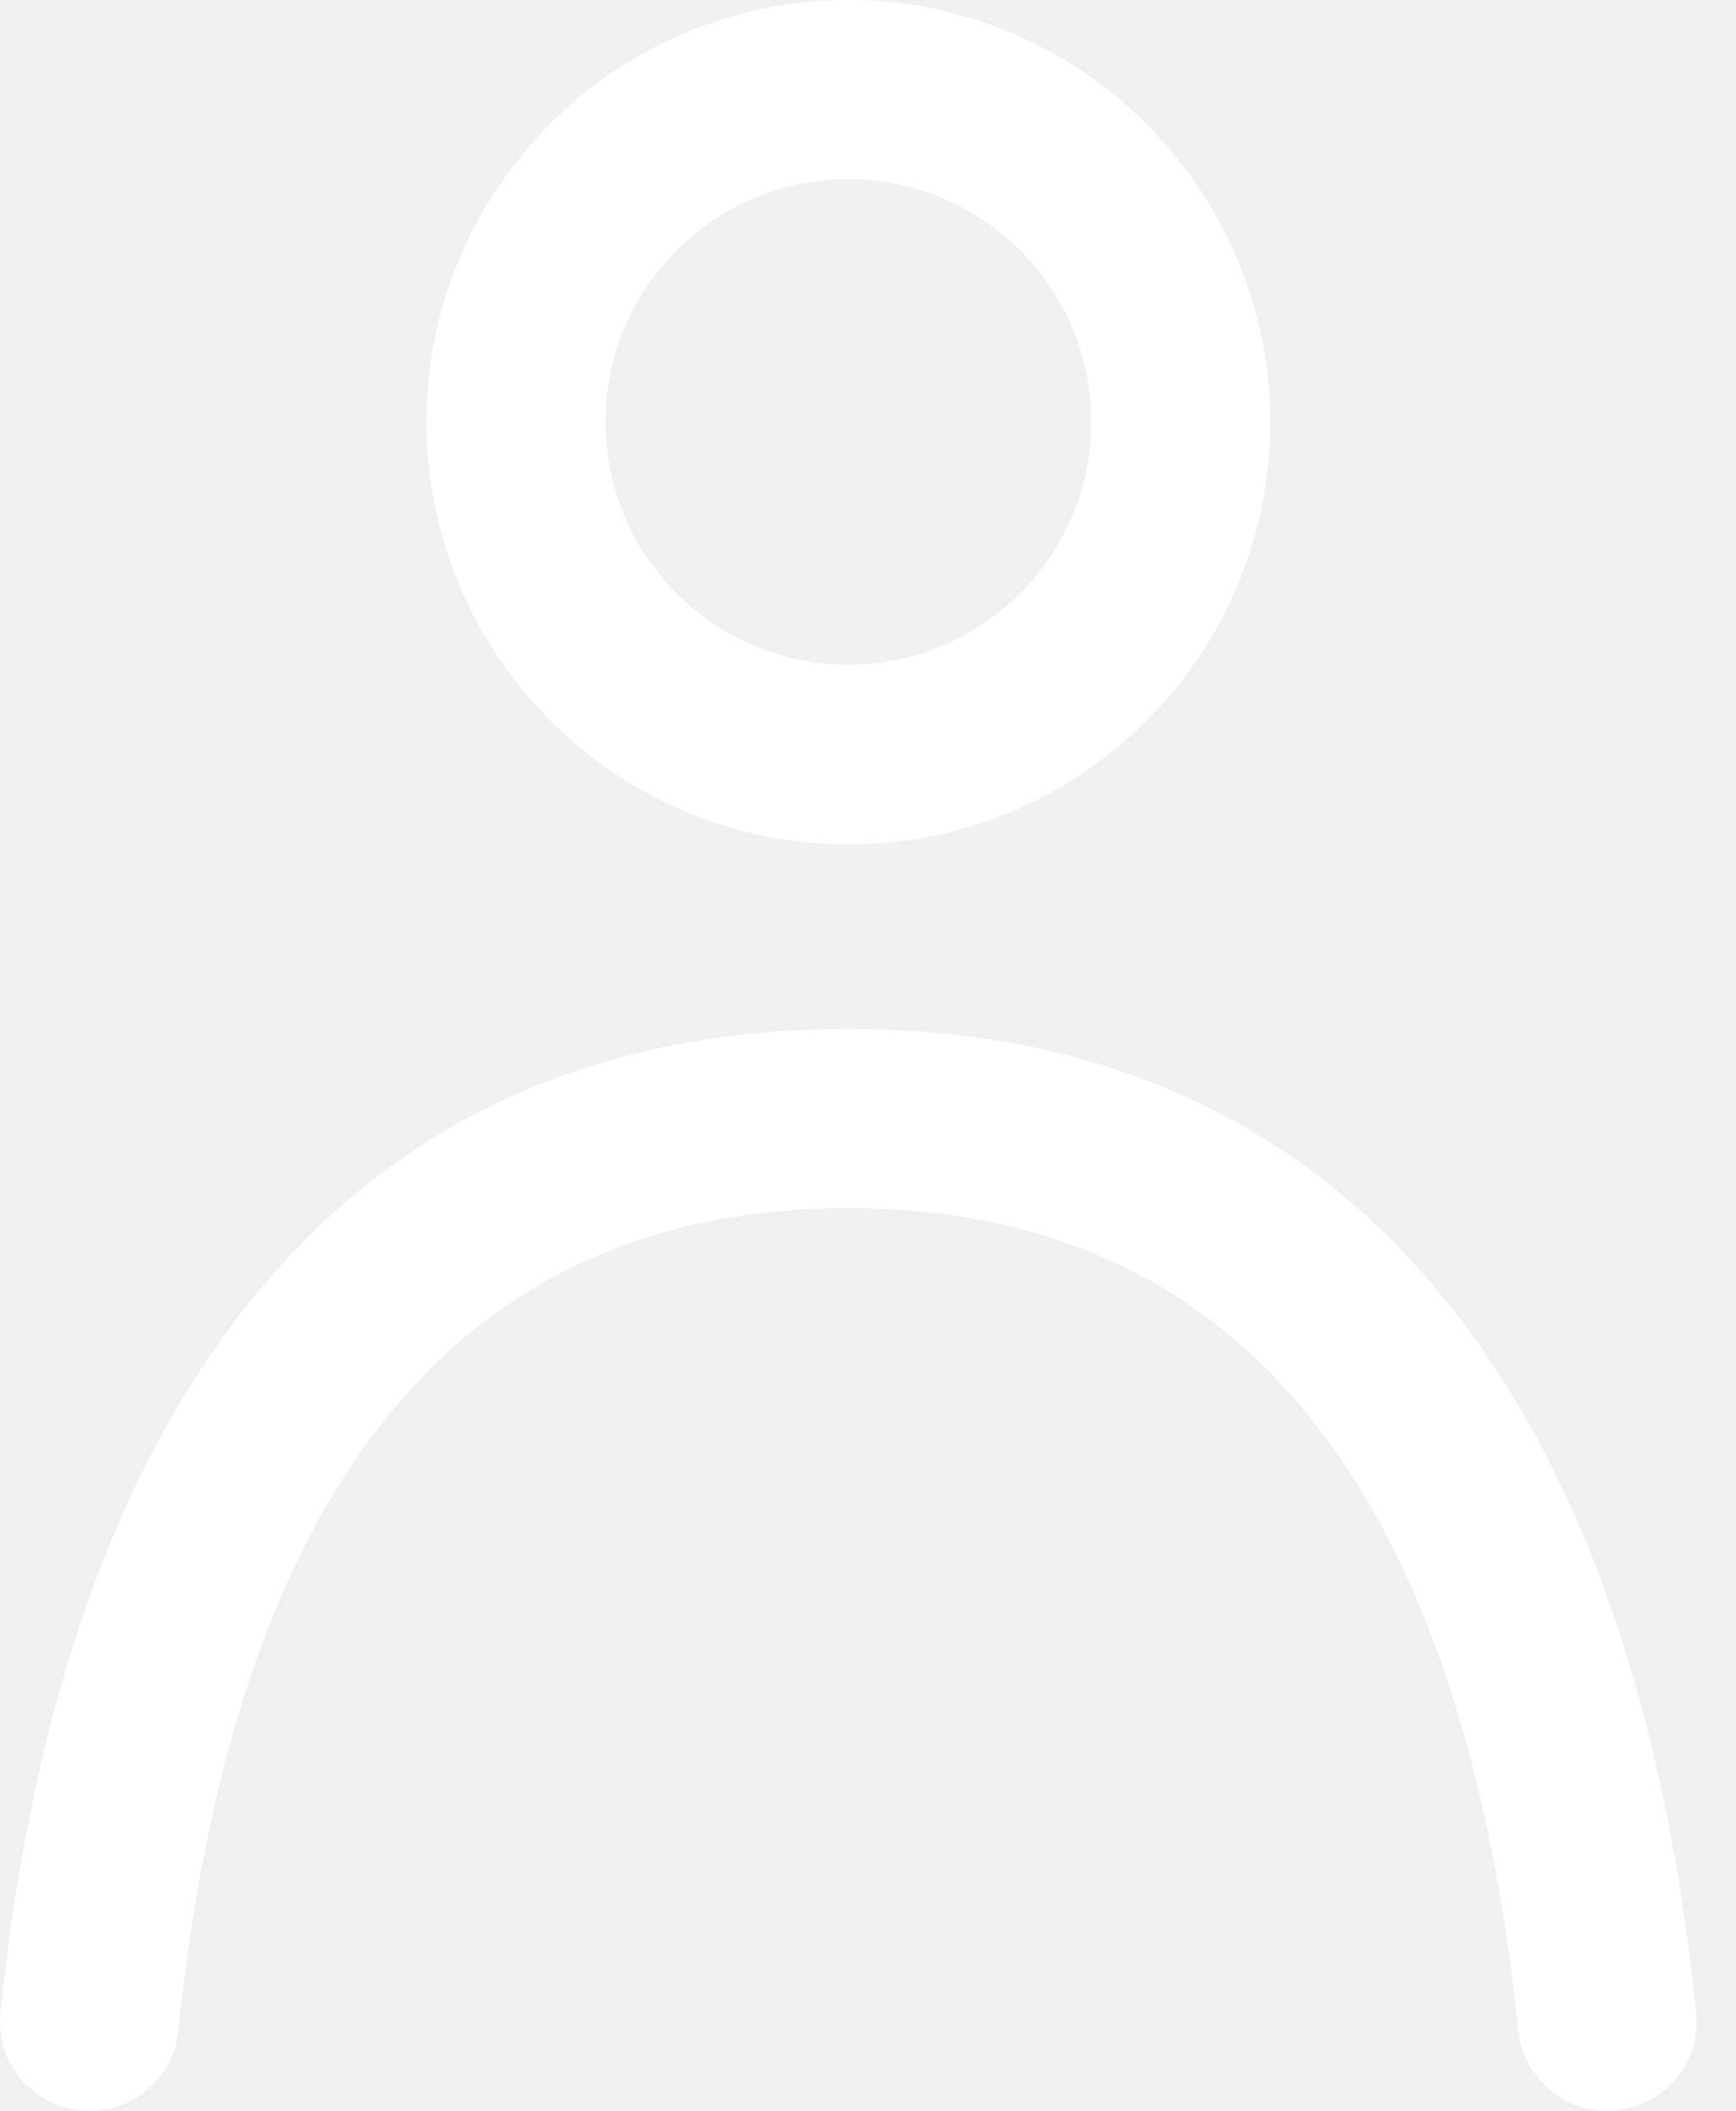
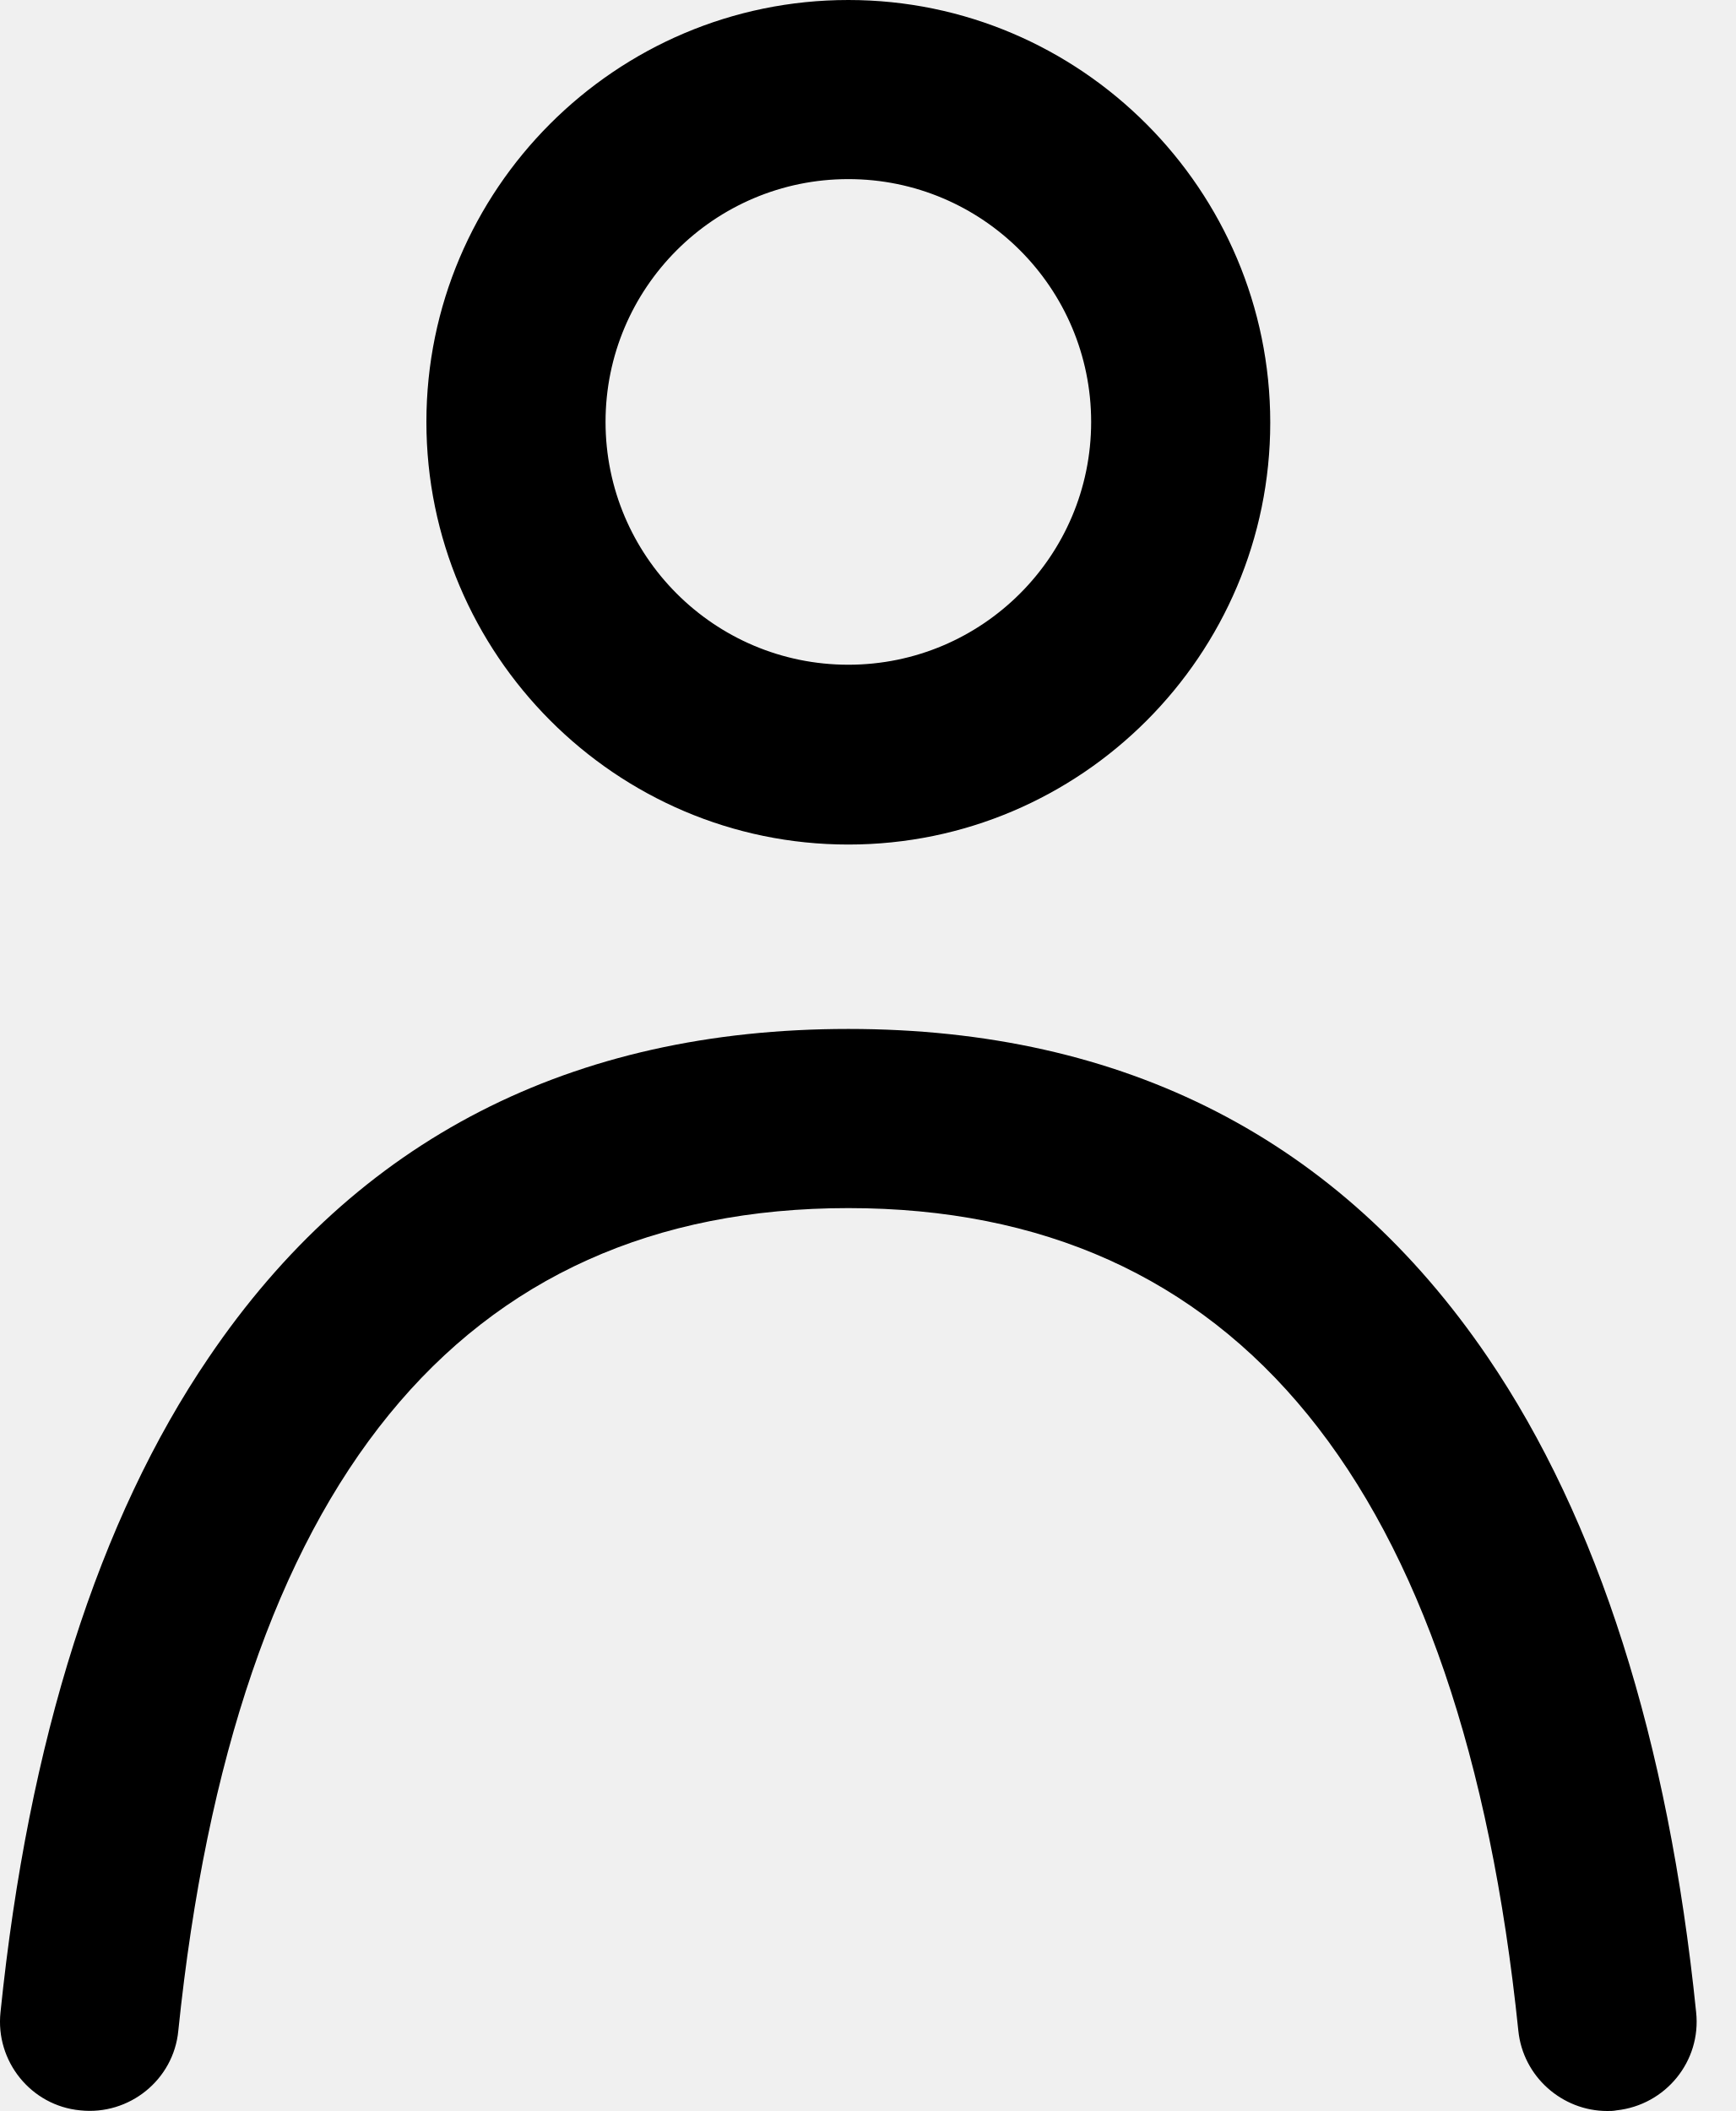
<svg xmlns="http://www.w3.org/2000/svg" width="37" height="45" viewBox="0 0 37 45" fill="none">
-   <path d="M18.085 18.003C23.049 18.003 27.079 13.958 27.079 9.008C27.079 4.059 23.049 0 18.085 0C13.121 0 9.09 4.045 9.09 8.994C9.09 13.944 13.121 18.003 18.085 18.003ZM18.085 3.818C20.941 3.818 23.261 6.138 23.261 8.994C23.261 11.851 20.941 14.17 18.085 14.17C15.228 14.17 12.909 11.851 12.909 8.994C12.909 6.138 15.228 3.818 18.085 3.818Z" fill="white" />
-   <path d="M31.718 28.935C28.564 24.296 23.982 21.934 18.085 21.934C12.187 21.934 7.605 24.282 4.452 28.935C2.104 32.385 0.605 37.095 0.011 42.893C-0.102 43.939 0.662 44.887 1.708 44.986C2.755 45.099 3.702 44.335 3.801 43.289C5.003 31.65 9.812 25.753 18.085 25.753C26.358 25.753 31.166 31.65 32.368 43.289C32.467 44.265 33.301 45 34.263 45C34.334 45 34.39 45 34.461 44.986C35.508 44.873 36.271 43.939 36.158 42.893C35.564 37.081 34.065 32.385 31.718 28.935Z" fill="white" />
+   <path d="M18.085 18.003C23.049 18.003 27.079 13.958 27.079 9.008C27.079 4.059 23.049 0 18.085 0C13.121 0 9.09 4.045 9.09 8.994C9.09 13.944 13.121 18.003 18.085 18.003ZM18.085 3.818C20.941 3.818 23.261 6.138 23.261 8.994C23.261 11.851 20.941 14.17 18.085 14.17C15.228 14.17 12.909 11.851 12.909 8.994C12.909 6.138 15.228 3.818 18.085 3.818Z" fill="black" />
+   <path d="M31.718 28.935C28.564 24.296 23.982 21.934 18.085 21.934C12.187 21.934 7.605 24.282 4.452 28.935C2.104 32.385 0.605 37.095 0.011 42.893C-0.102 43.939 0.662 44.887 1.708 44.986C2.755 45.099 3.702 44.335 3.801 43.289C5.003 31.65 9.812 25.753 18.085 25.753C26.358 25.753 31.166 31.65 32.368 43.289C32.467 44.265 33.301 45 34.263 45C34.334 45 34.39 45 34.461 44.986C35.508 44.873 36.271 43.939 36.158 42.893C35.564 37.081 34.065 32.385 31.718 28.935Z" fill="black" />
</svg>
